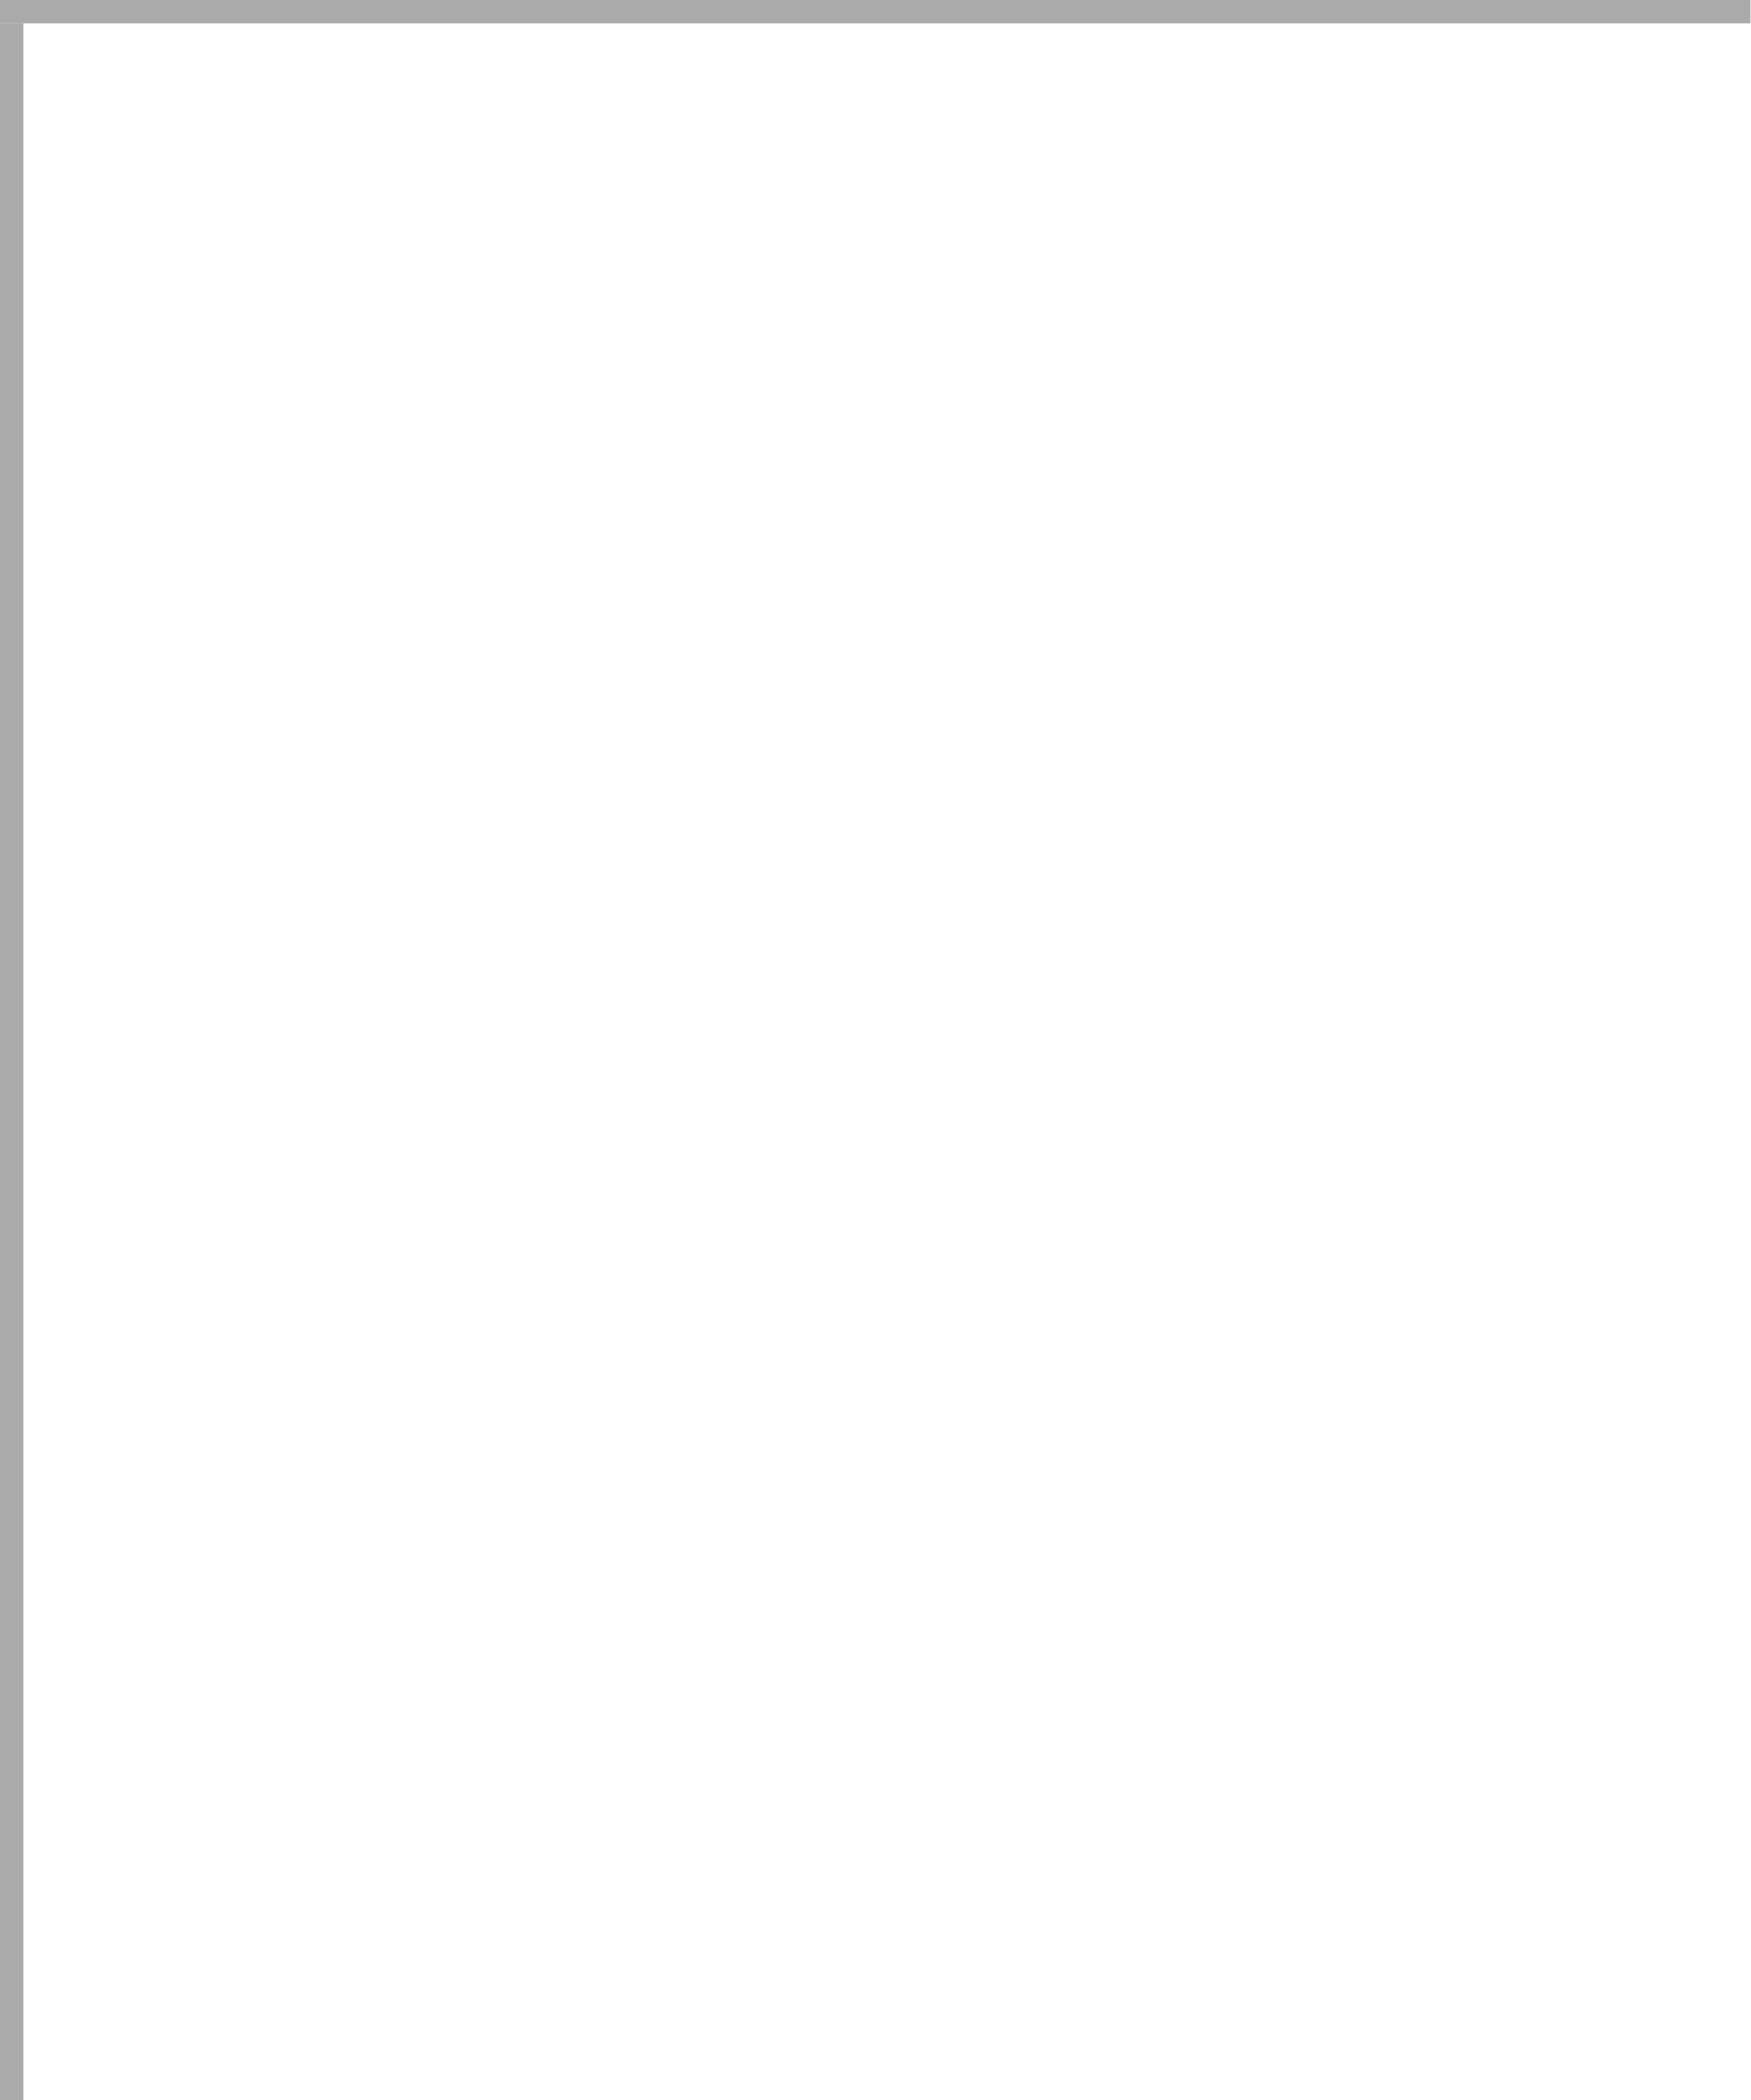
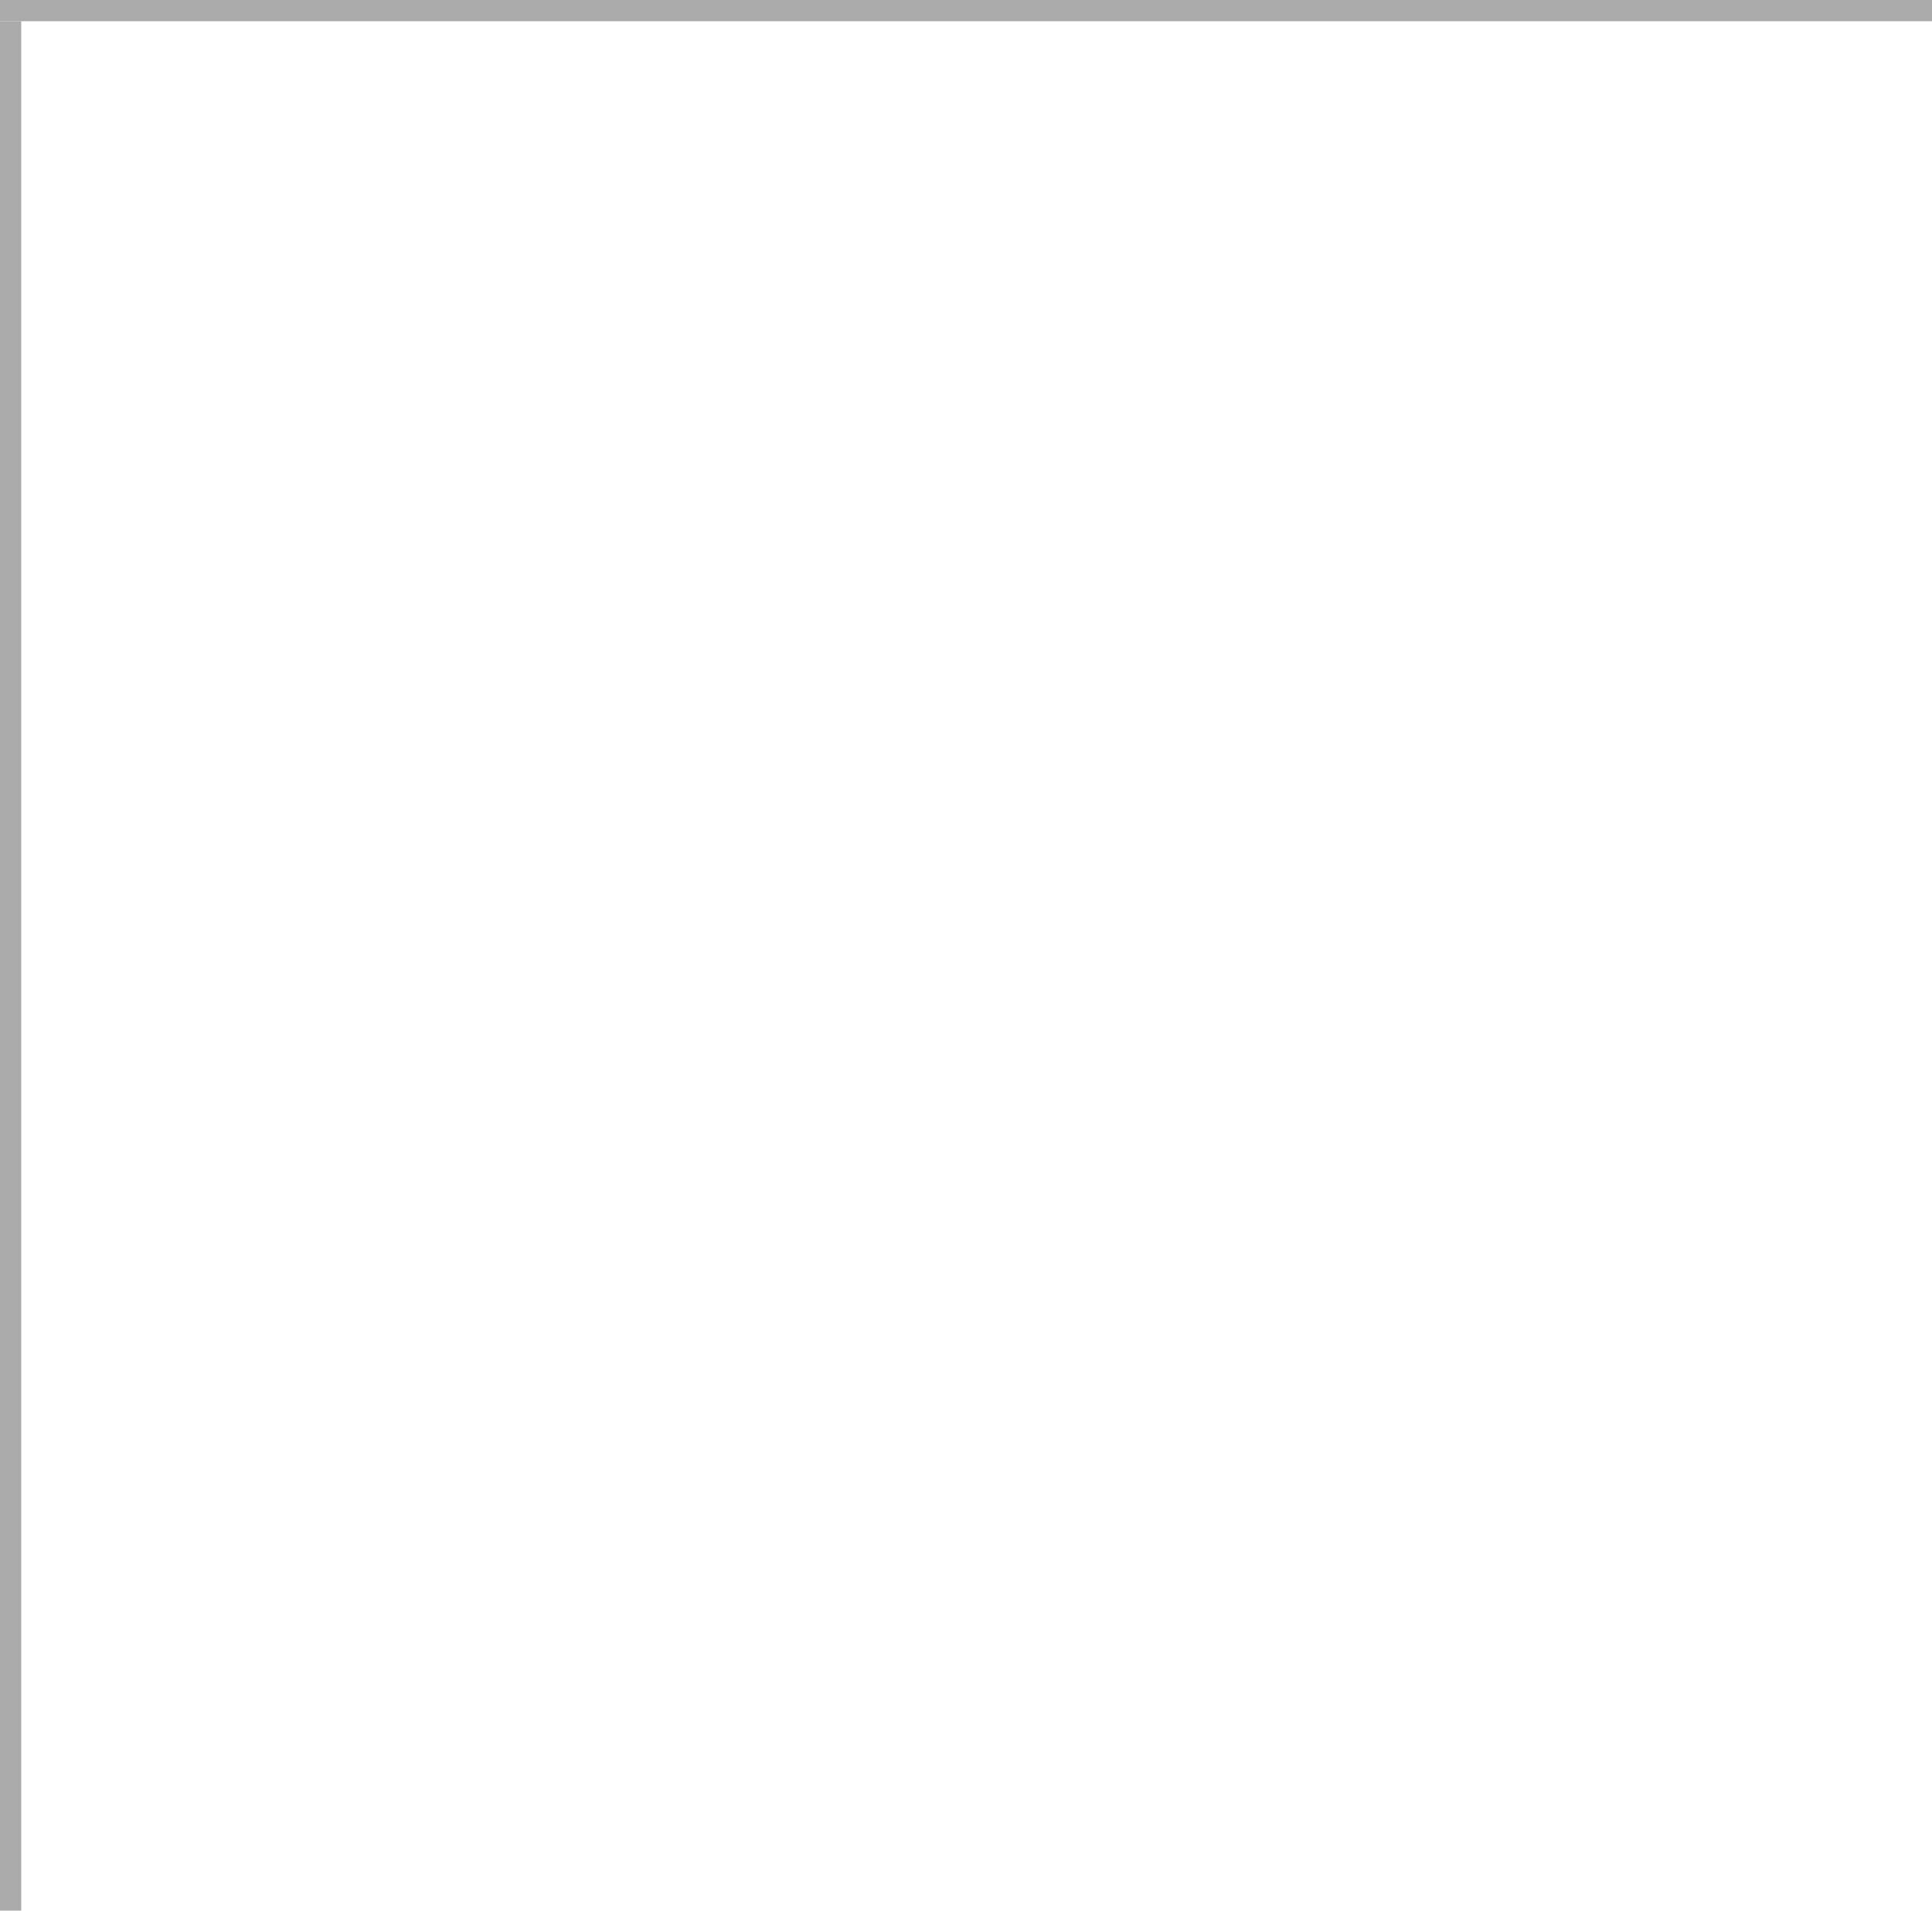
- <svg xmlns="http://www.w3.org/2000/svg" version="1.1" width="75px" height="90px" viewBox="897 90 75 90">
-   <path d="M 1 1  L 75 1  L 75 90  L 1 90  L 1 1  Z " fill-rule="nonzero" fill="rgba(255, 255, 255, 1)" stroke="none" transform="matrix(1 0 0 1 897 90 )" class="fill" />
-   <path d="M 0.5 1  L 0.5 90  " stroke-width="1" stroke-dasharray="0" stroke="rgba(170, 170, 170, 1)" fill="none" transform="matrix(1 0 0 1 897 90 )" class="stroke" />
-   <path d="M 0 0.5  L 75 0.5  " stroke-width="1" stroke-dasharray="0" stroke="rgba(170, 170, 170, 1)" fill="none" transform="matrix(1 0 0 1 897 90 )" class="stroke" />
+ <svg xmlns="http://www.w3.org/2000/svg" version="1.1" width="91px" height="90px" viewBox="442 90 91 90">
+   <path d="M 1 1  L 91 1  L 91 90  L 1 90  L 1 1  Z " fill-rule="nonzero" fill="rgba(255, 255, 255, 1)" stroke="none" transform="matrix(1 0 0 1 442 90 )" class="fill" />
+   <path d="M 0.5 1  L 0.5 90  " stroke-width="1" stroke-dasharray="0" stroke="rgba(170, 170, 170, 1)" fill="none" transform="matrix(1 0 0 1 442 90 )" class="stroke" />
+   <path d="M 0 0.5  L 91 0.5  " stroke-width="1" stroke-dasharray="0" stroke="rgba(170, 170, 170, 1)" fill="none" transform="matrix(1 0 0 1 442 90 )" class="stroke" />
</svg>
